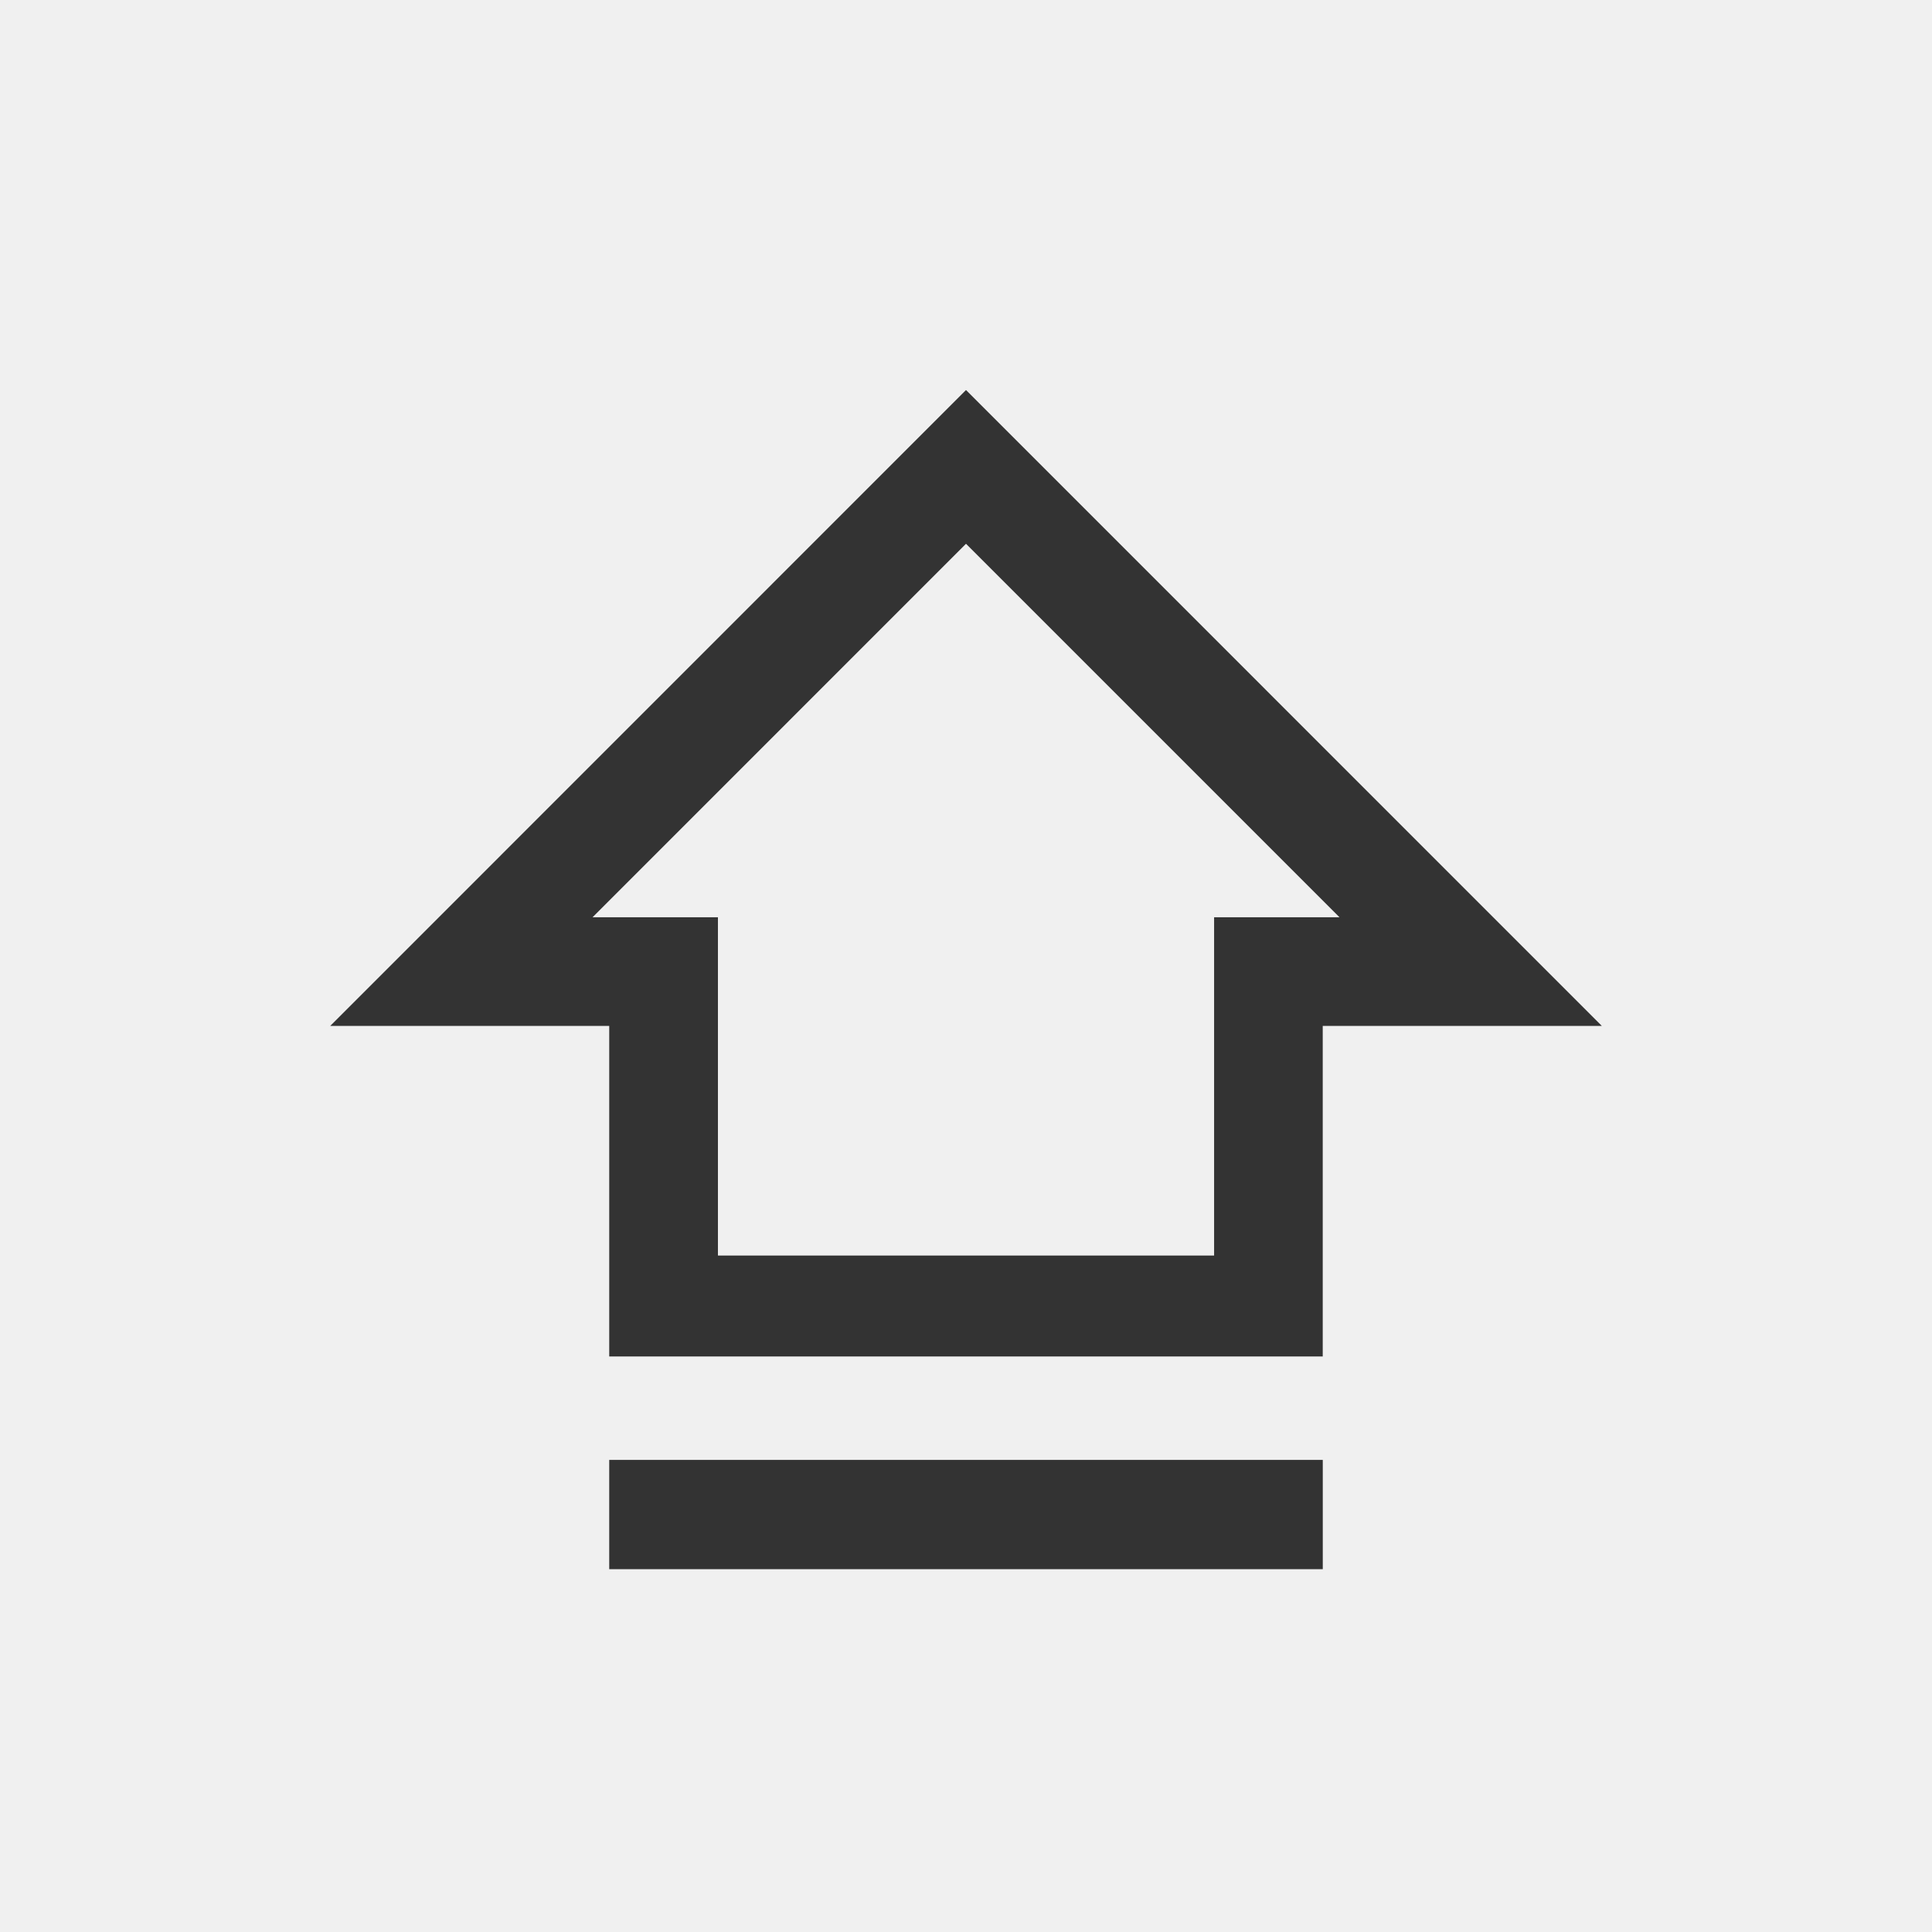
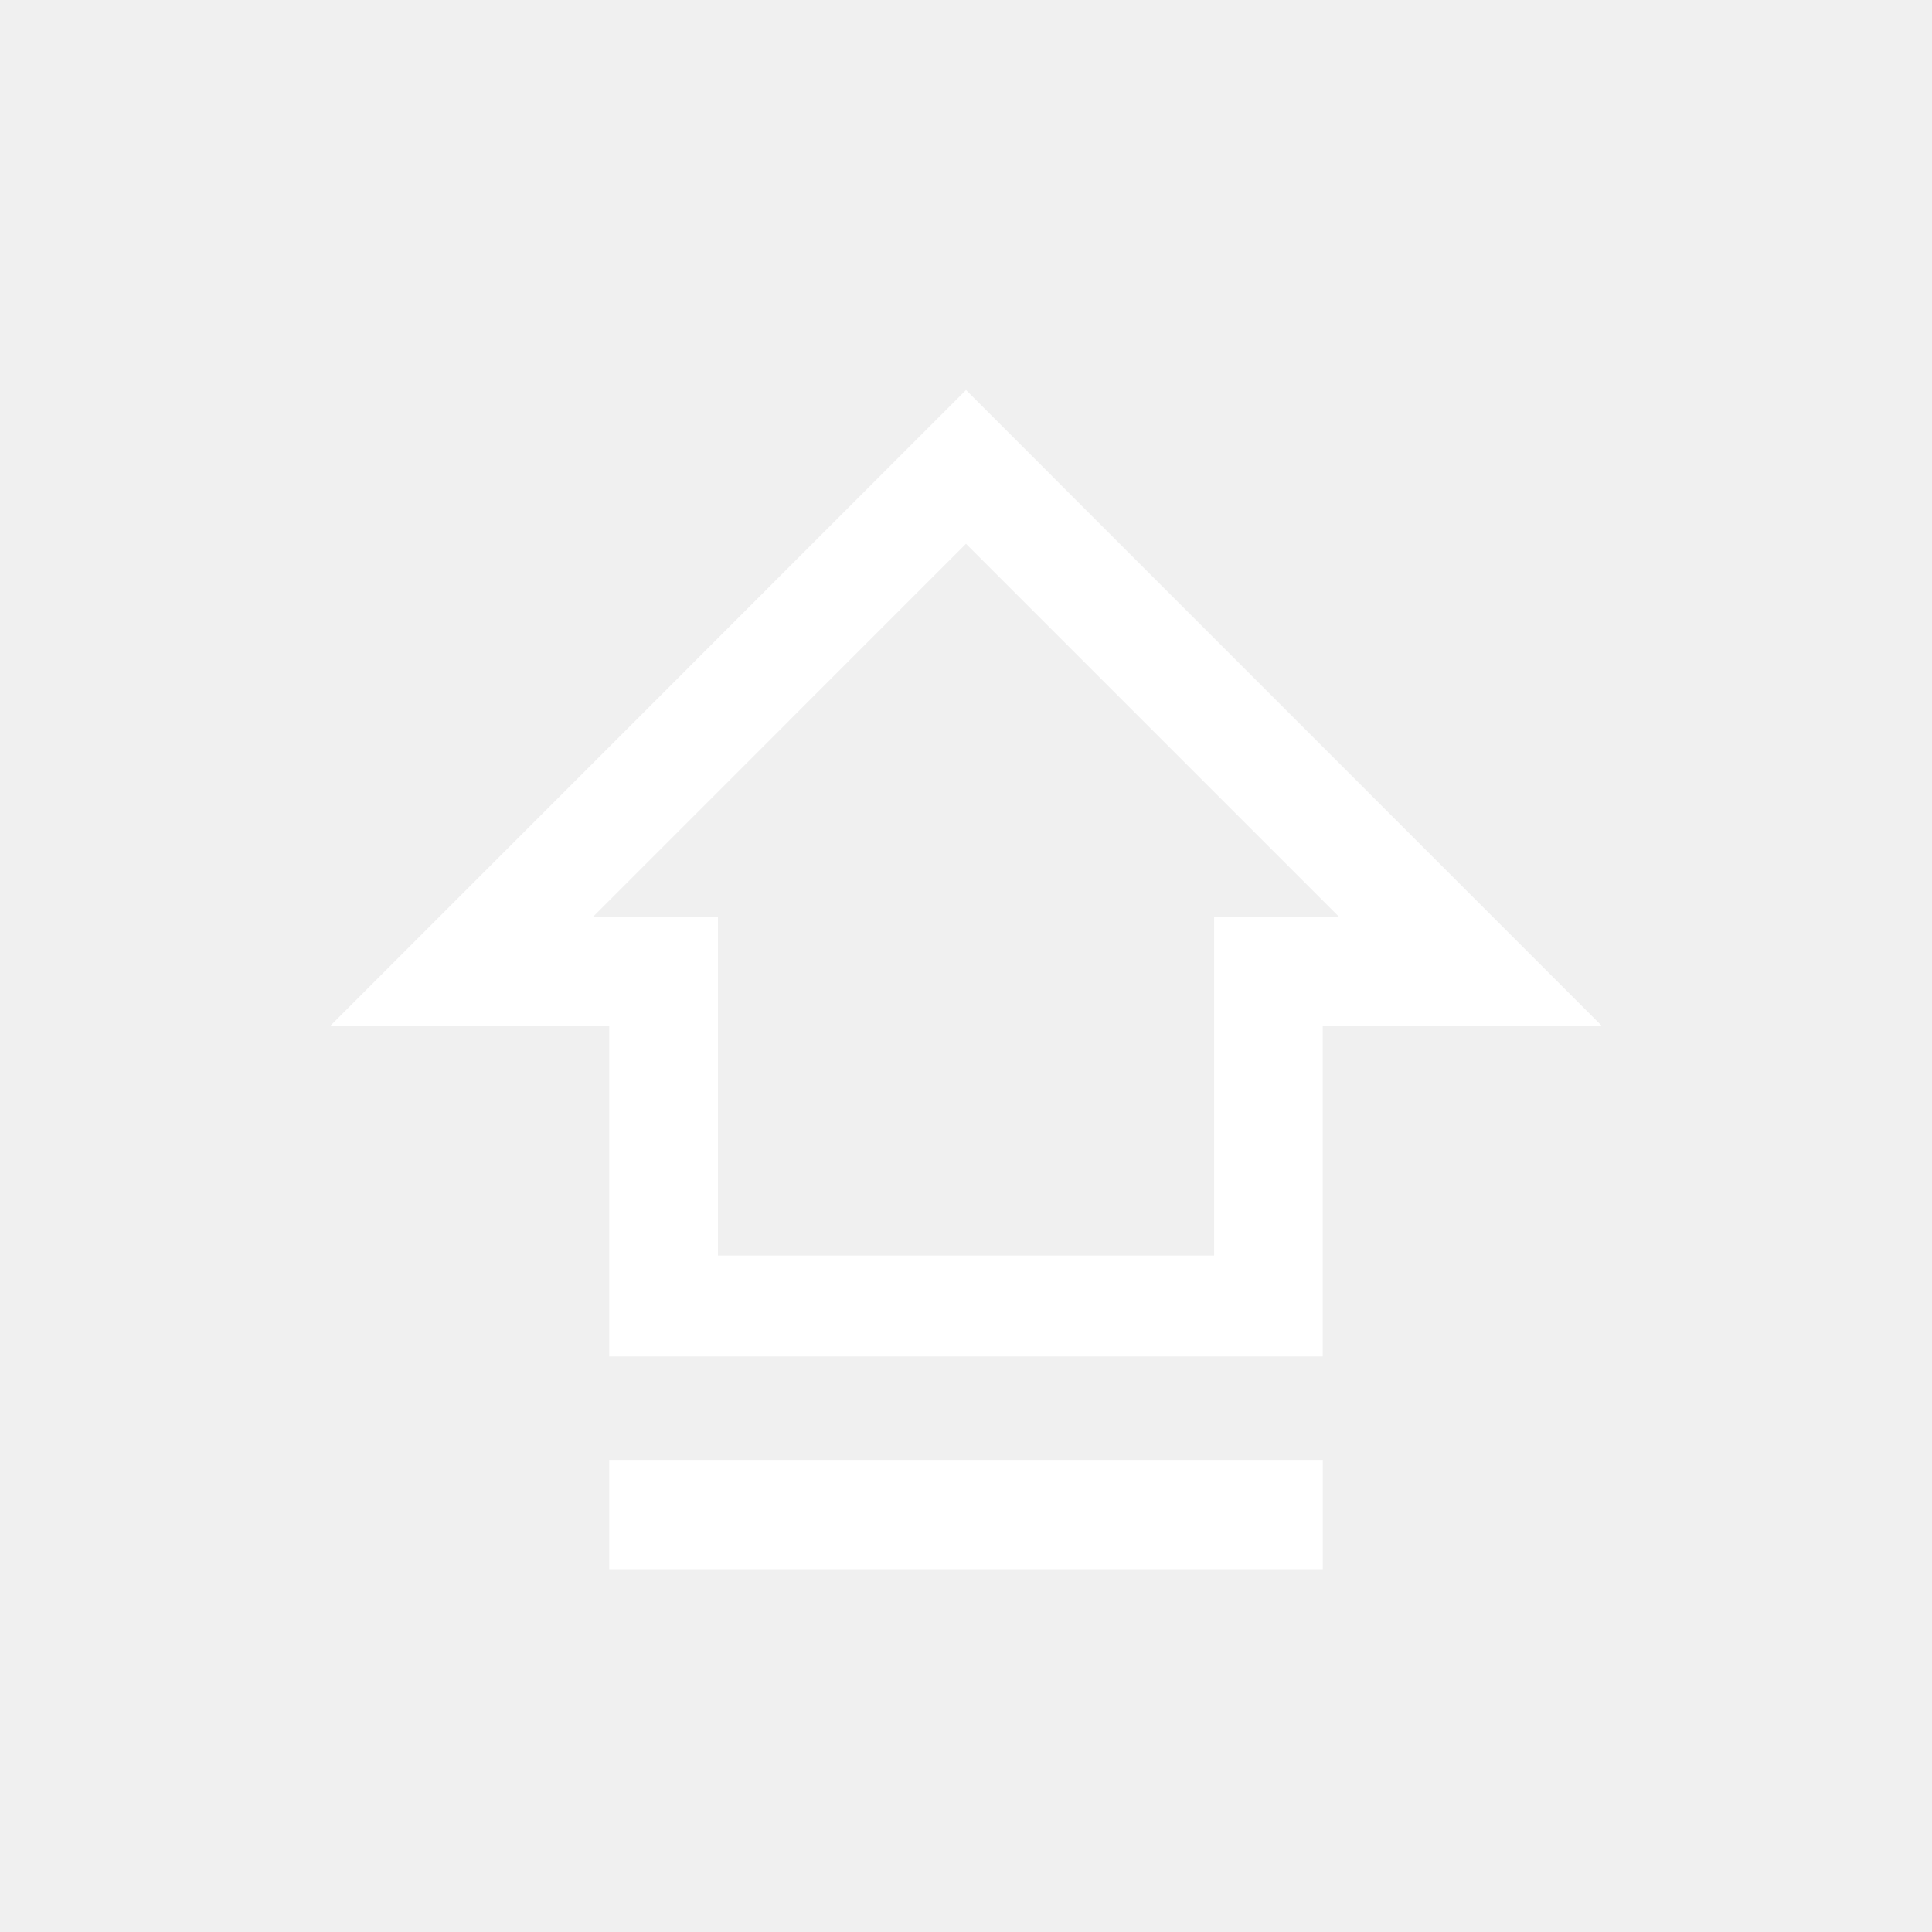
<svg xmlns="http://www.w3.org/2000/svg" version="1.1" id="icon-m-input-methods-capslock-layer" x="0px" y="0px" width="48px" height="48px" viewBox="0 0 48 48" style="enable-background:new 0 0 48 48;" xml:space="preserve">
+   <defs id="defs12" />
  <g id="icon-m-input-methods-capslock">
-     <rect style="opacity:0.35;fill:none;" width="48" height="48" />
-     <path style="fill:#333333;" d="M24,9.69L8.204,25.489h6.932v8.212h2.701h12.327h0.534h2.165v-8.212h6.934L24,9.69z M30.164,22.789   v2.7v5.705H17.837v-5.705v-2.7h-2.701h-0.414L24,13.51l9.279,9.279h-0.416H30.164z" />
-     <rect x="15.136" y="36.271" style="fill:#333333;" width="17.728" height="2.715" />
+     <rect style="opacity:0.35;fill:none;" width="48" height="48" id="rect4" />
+     <path style="fill:#ffffff;fill-opacity:1" d="M24,9.69L8.204,25.489h6.932v8.212h2.701h12.327h0.534h2.165v-8.212h6.934L24,9.69z M30.164,22.789   v2.7v5.705H17.837v-5.705v-2.7h-2.701h-0.414L24,13.51l9.279,9.279h-0.416H30.164z" id="path6" />
+     <rect x="15.136" y="36.271" style="fill:#ffffff;fill-opacity:1" width="17.728" height="2.715" id="rect8" />
  </g>
</svg>
